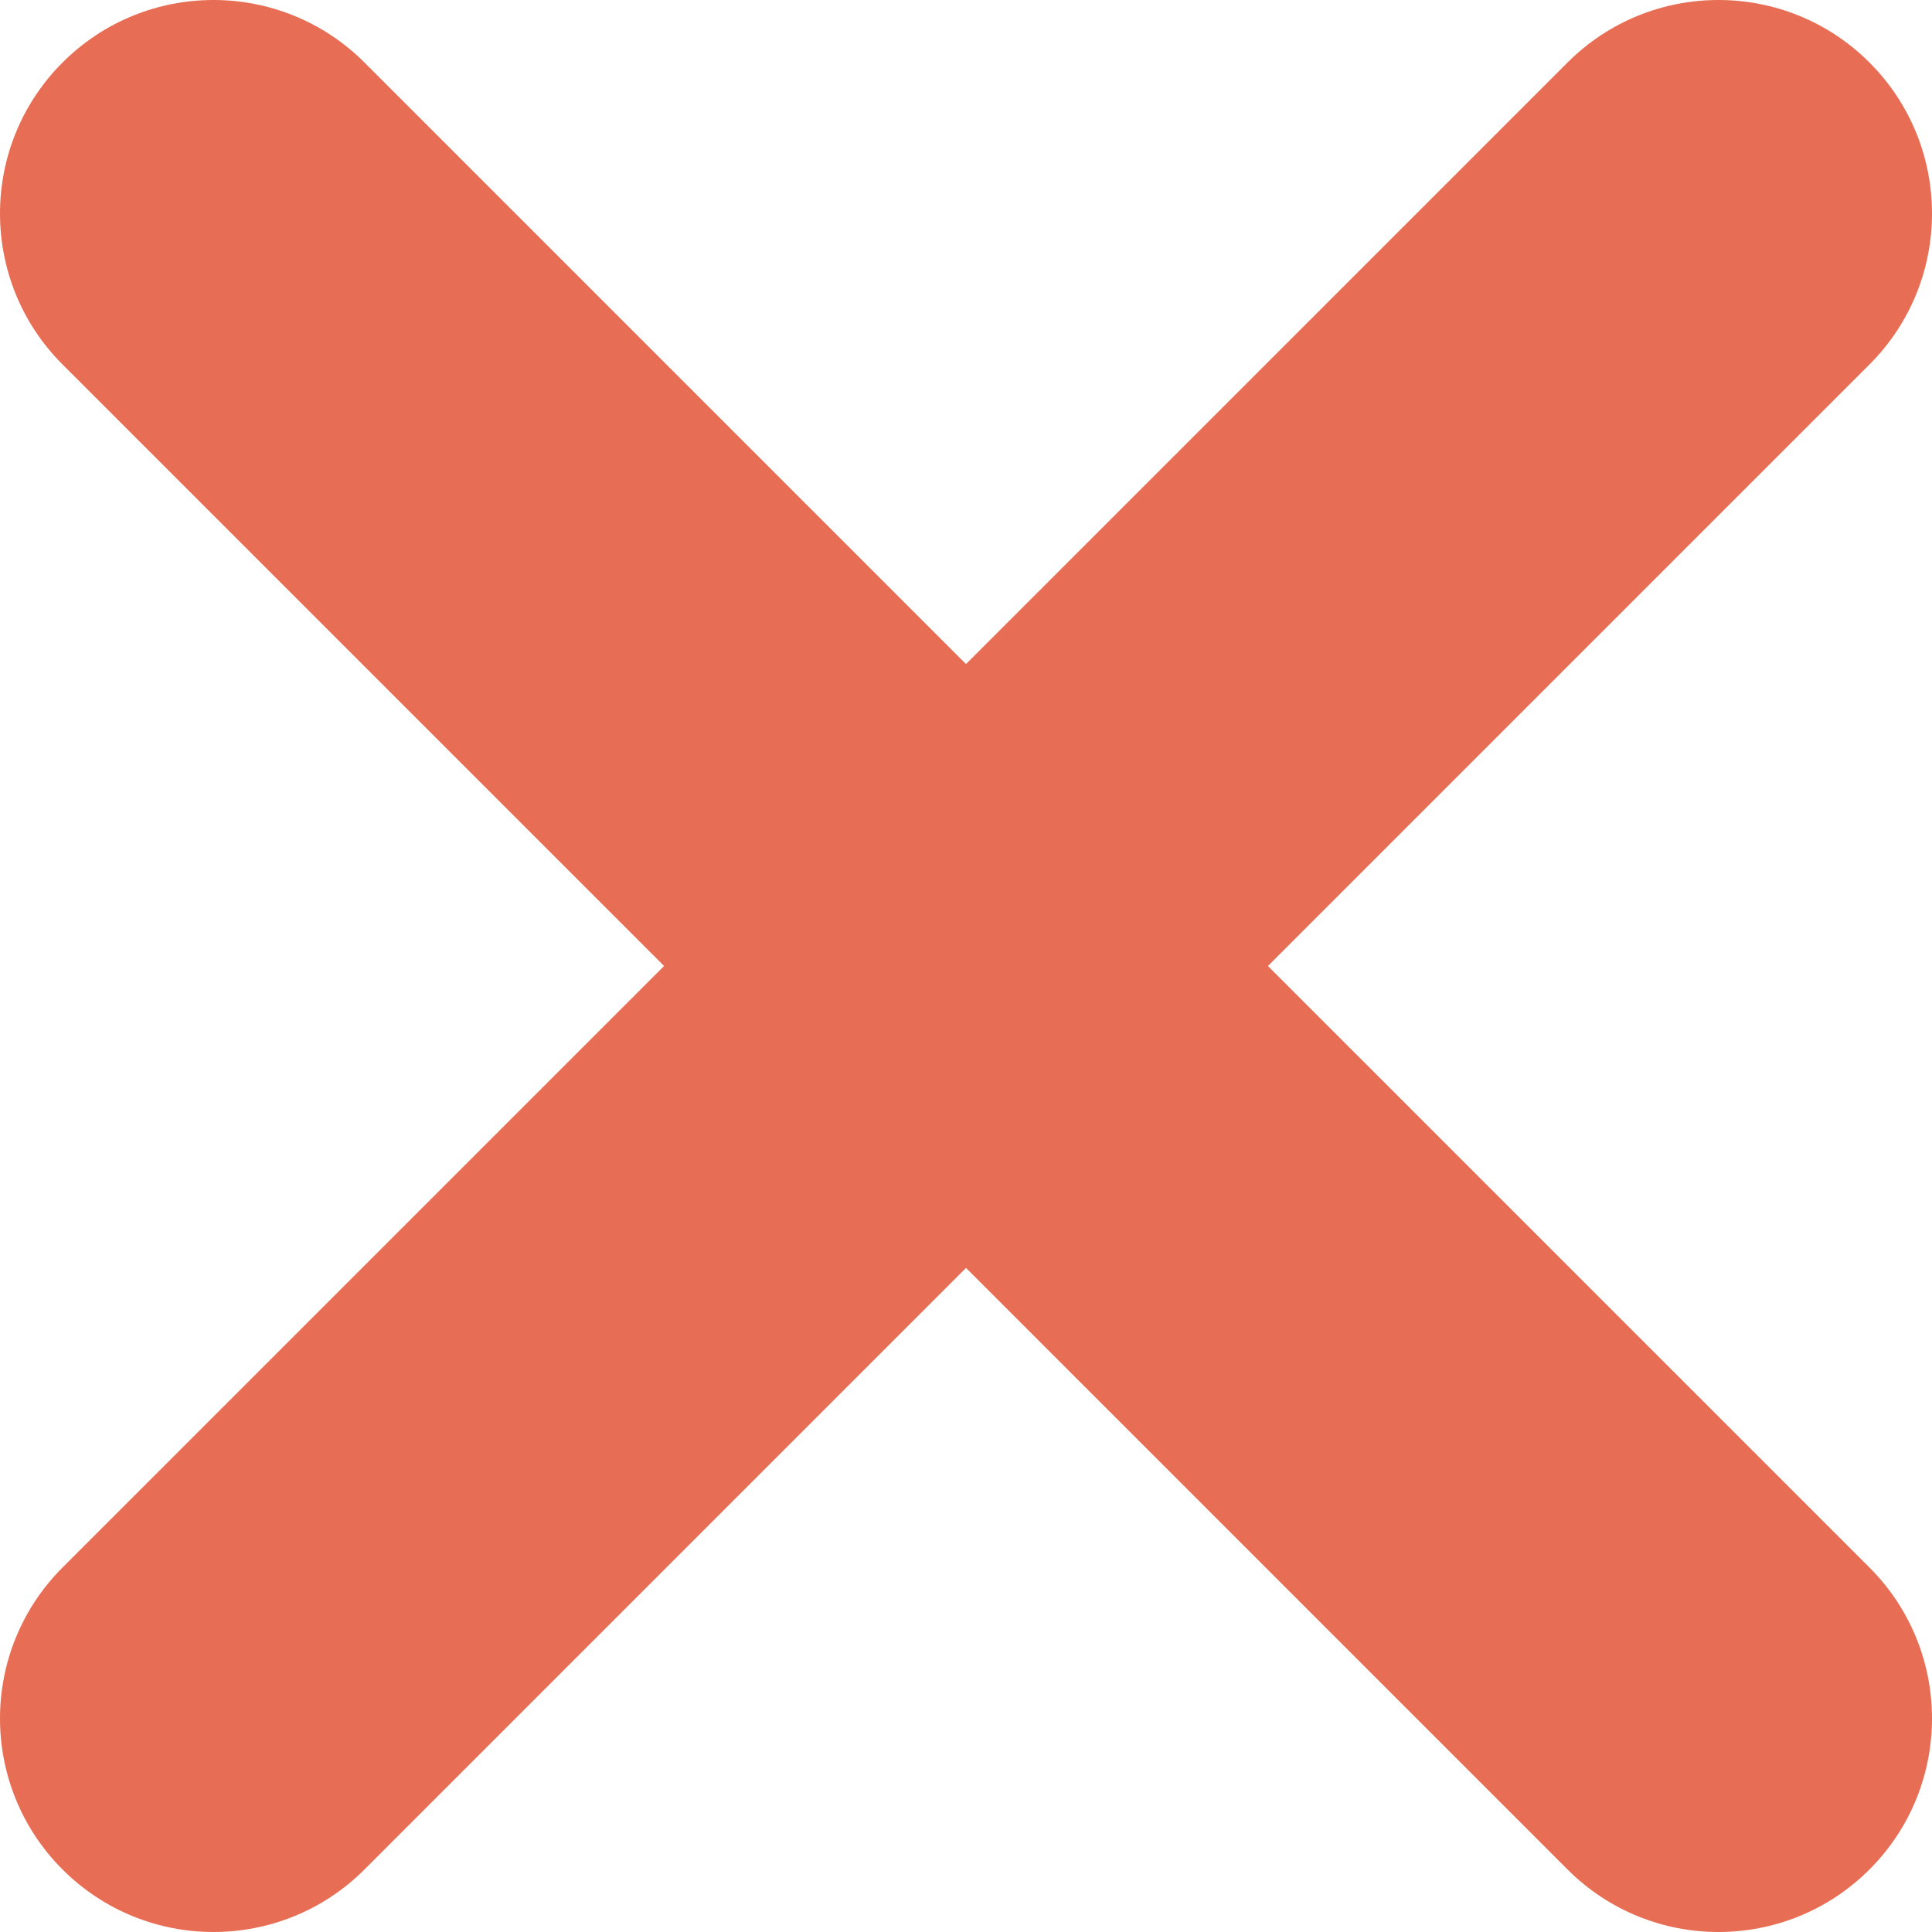
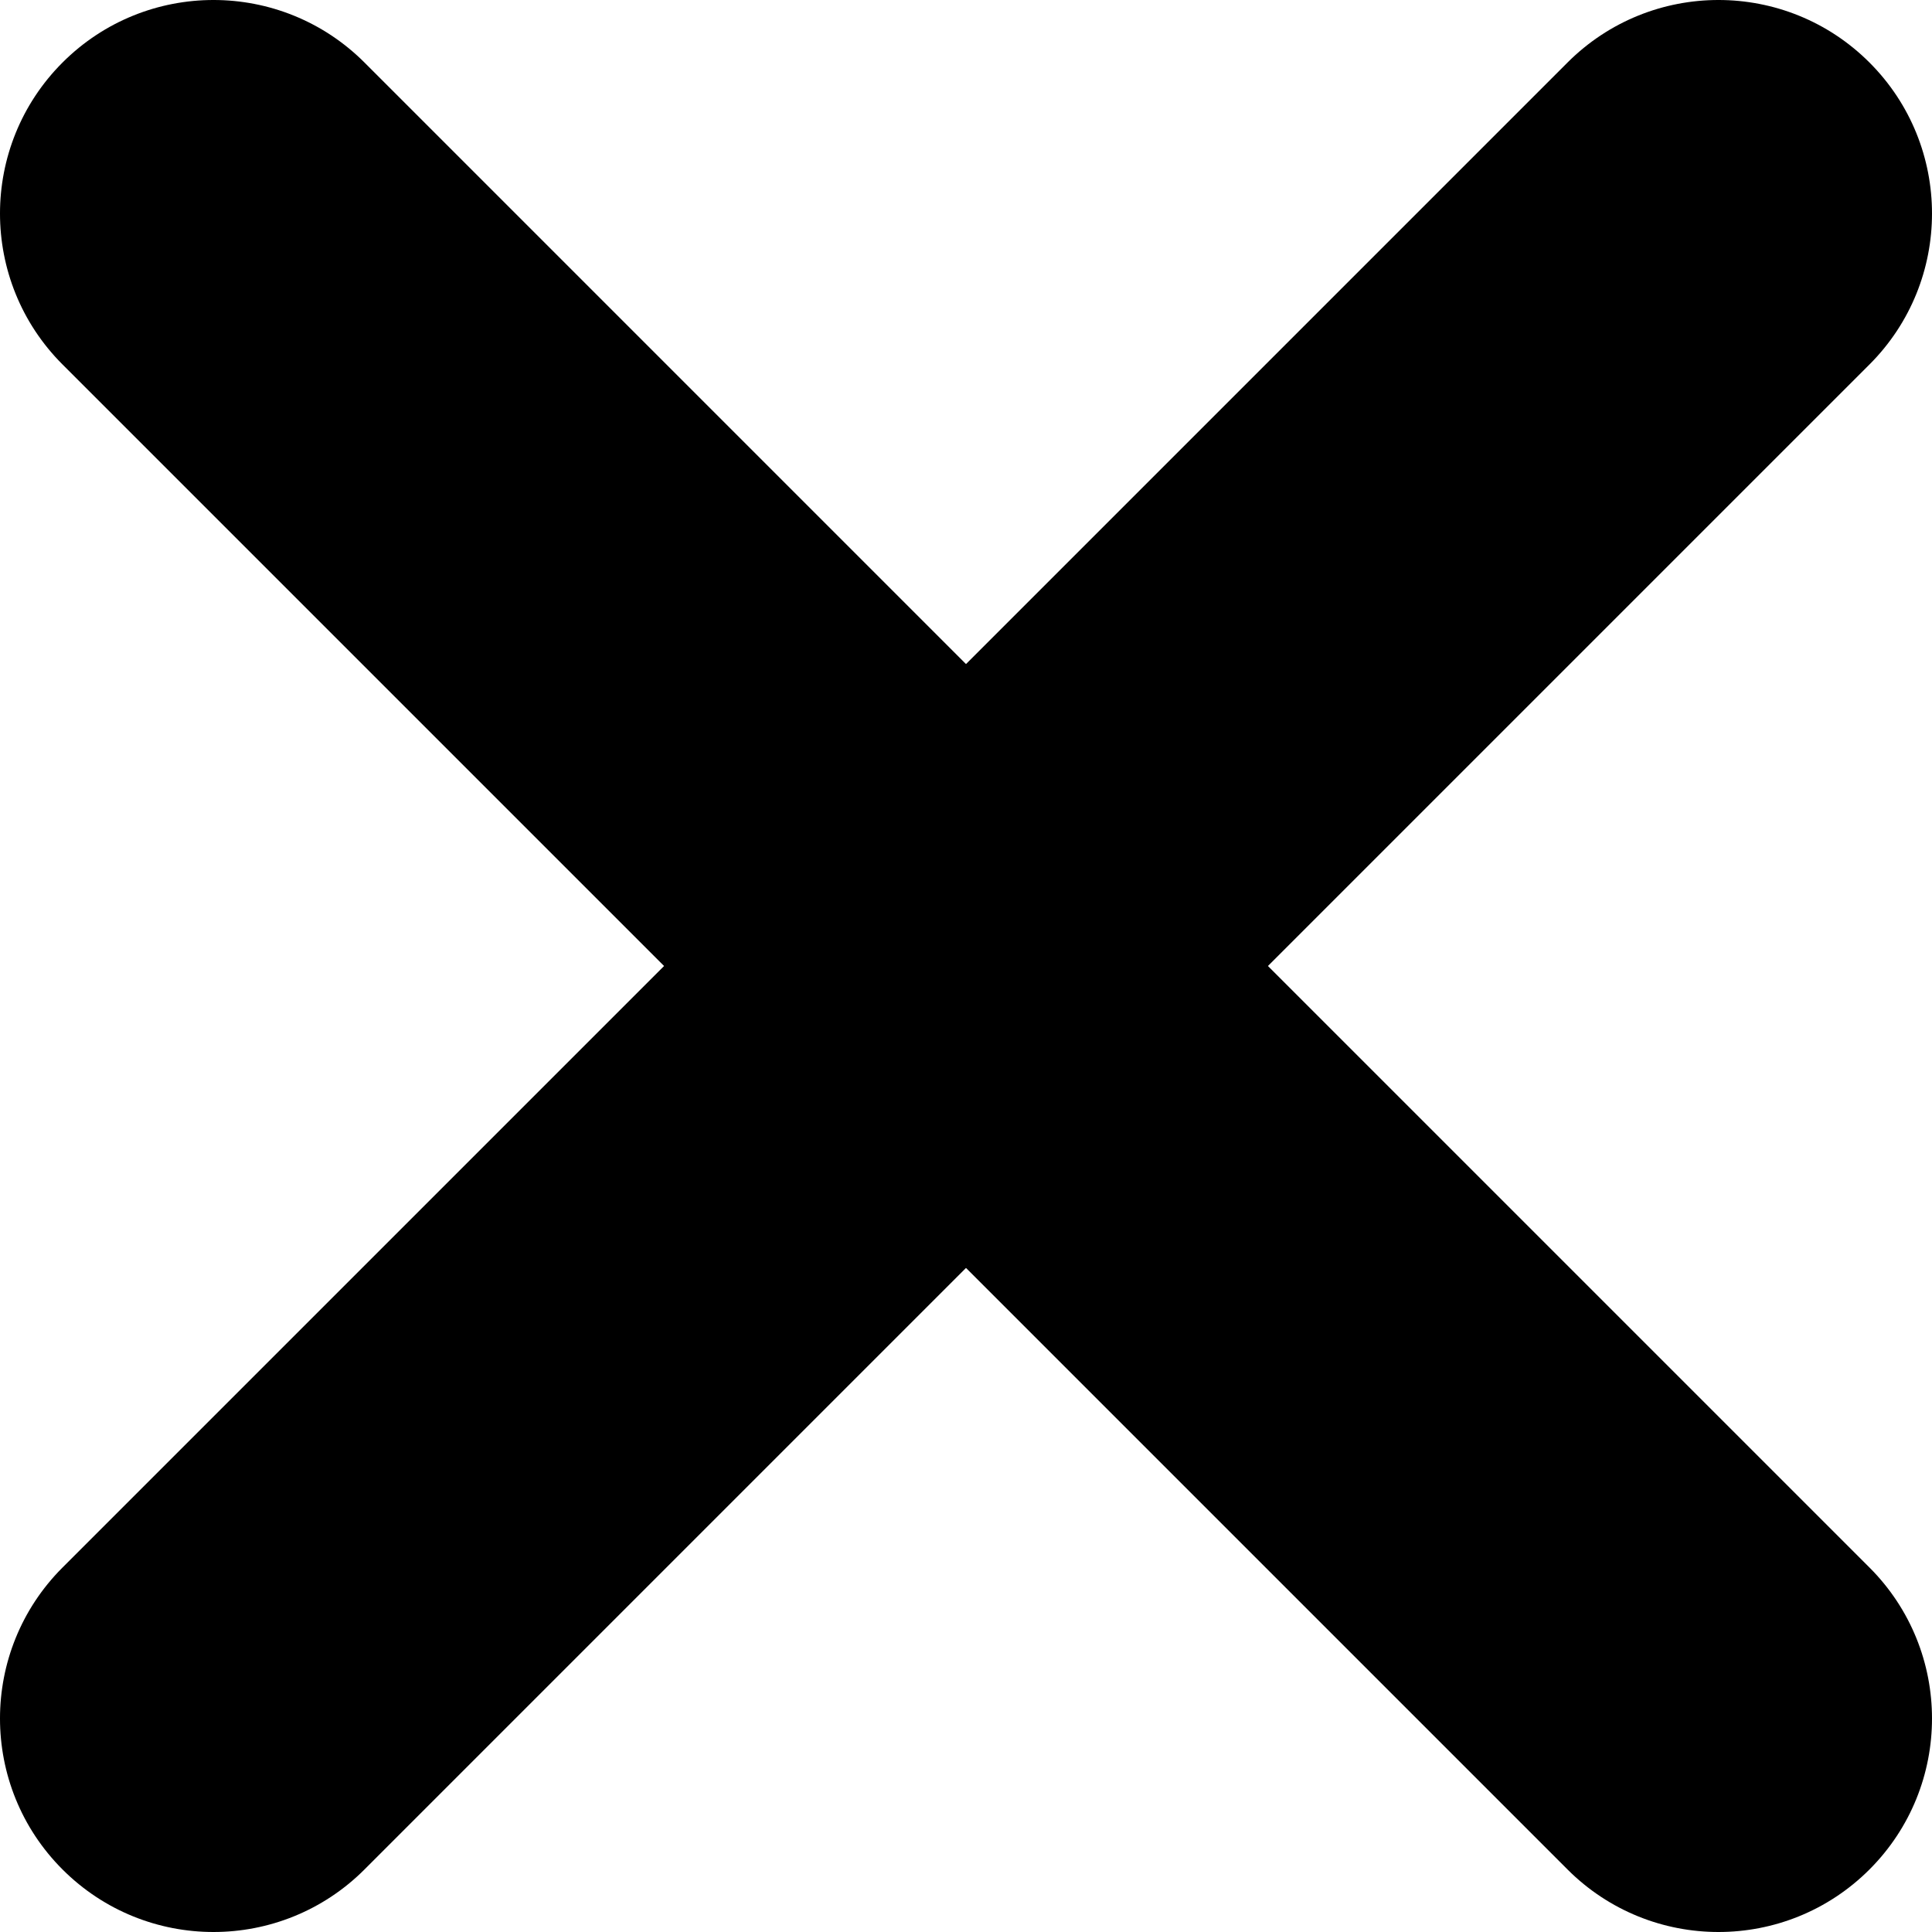
<svg xmlns="http://www.w3.org/2000/svg" className="clear" height="511.992pt" viewBox="0 0 511.992 511.992" width="511.992pt">
-   <path d="m415.402 495.422-159.406-159.41-159.406 159.41c-22.098 22.094-57.922 22.094-80.02 0-22.094-22.098-22.094-57.922 0-80.02l159.41-159.406-159.41-159.406c-22.094-22.098-22.094-57.922 0-80.02 22.098-22.094 57.922-22.094 80.02 0l159.406 159.41 159.406-159.41c22.098-22.094 57.922-22.094 80.02 0 22.094 22.098 22.094 57.922 0 80.02l-159.41 159.406 159.41 159.406c22.094 22.098 22.094 57.922 0 80.02-22.098 22.094-57.922 22.094-80.02 0zm0 0" fill="#e76e54" />
+   <path d="m415.402 495.422-159.406-159.41-159.406 159.41c-22.098 22.094-57.922 22.094-80.02 0-22.094-22.098-22.094-57.922 0-80.02l159.41-159.406-159.41-159.406c-22.094-22.098-22.094-57.922 0-80.02 22.098-22.094 57.922-22.094 80.02 0l159.406 159.41 159.406-159.41c22.098-22.094 57.922-22.094 80.02 0 22.094 22.098 22.094 57.922 0 80.02l-159.41 159.406 159.41 159.406c22.094 22.098 22.094 57.922 0 80.02-22.098 22.094-57.922 22.094-80.02 0zm0 0" />
</svg>
